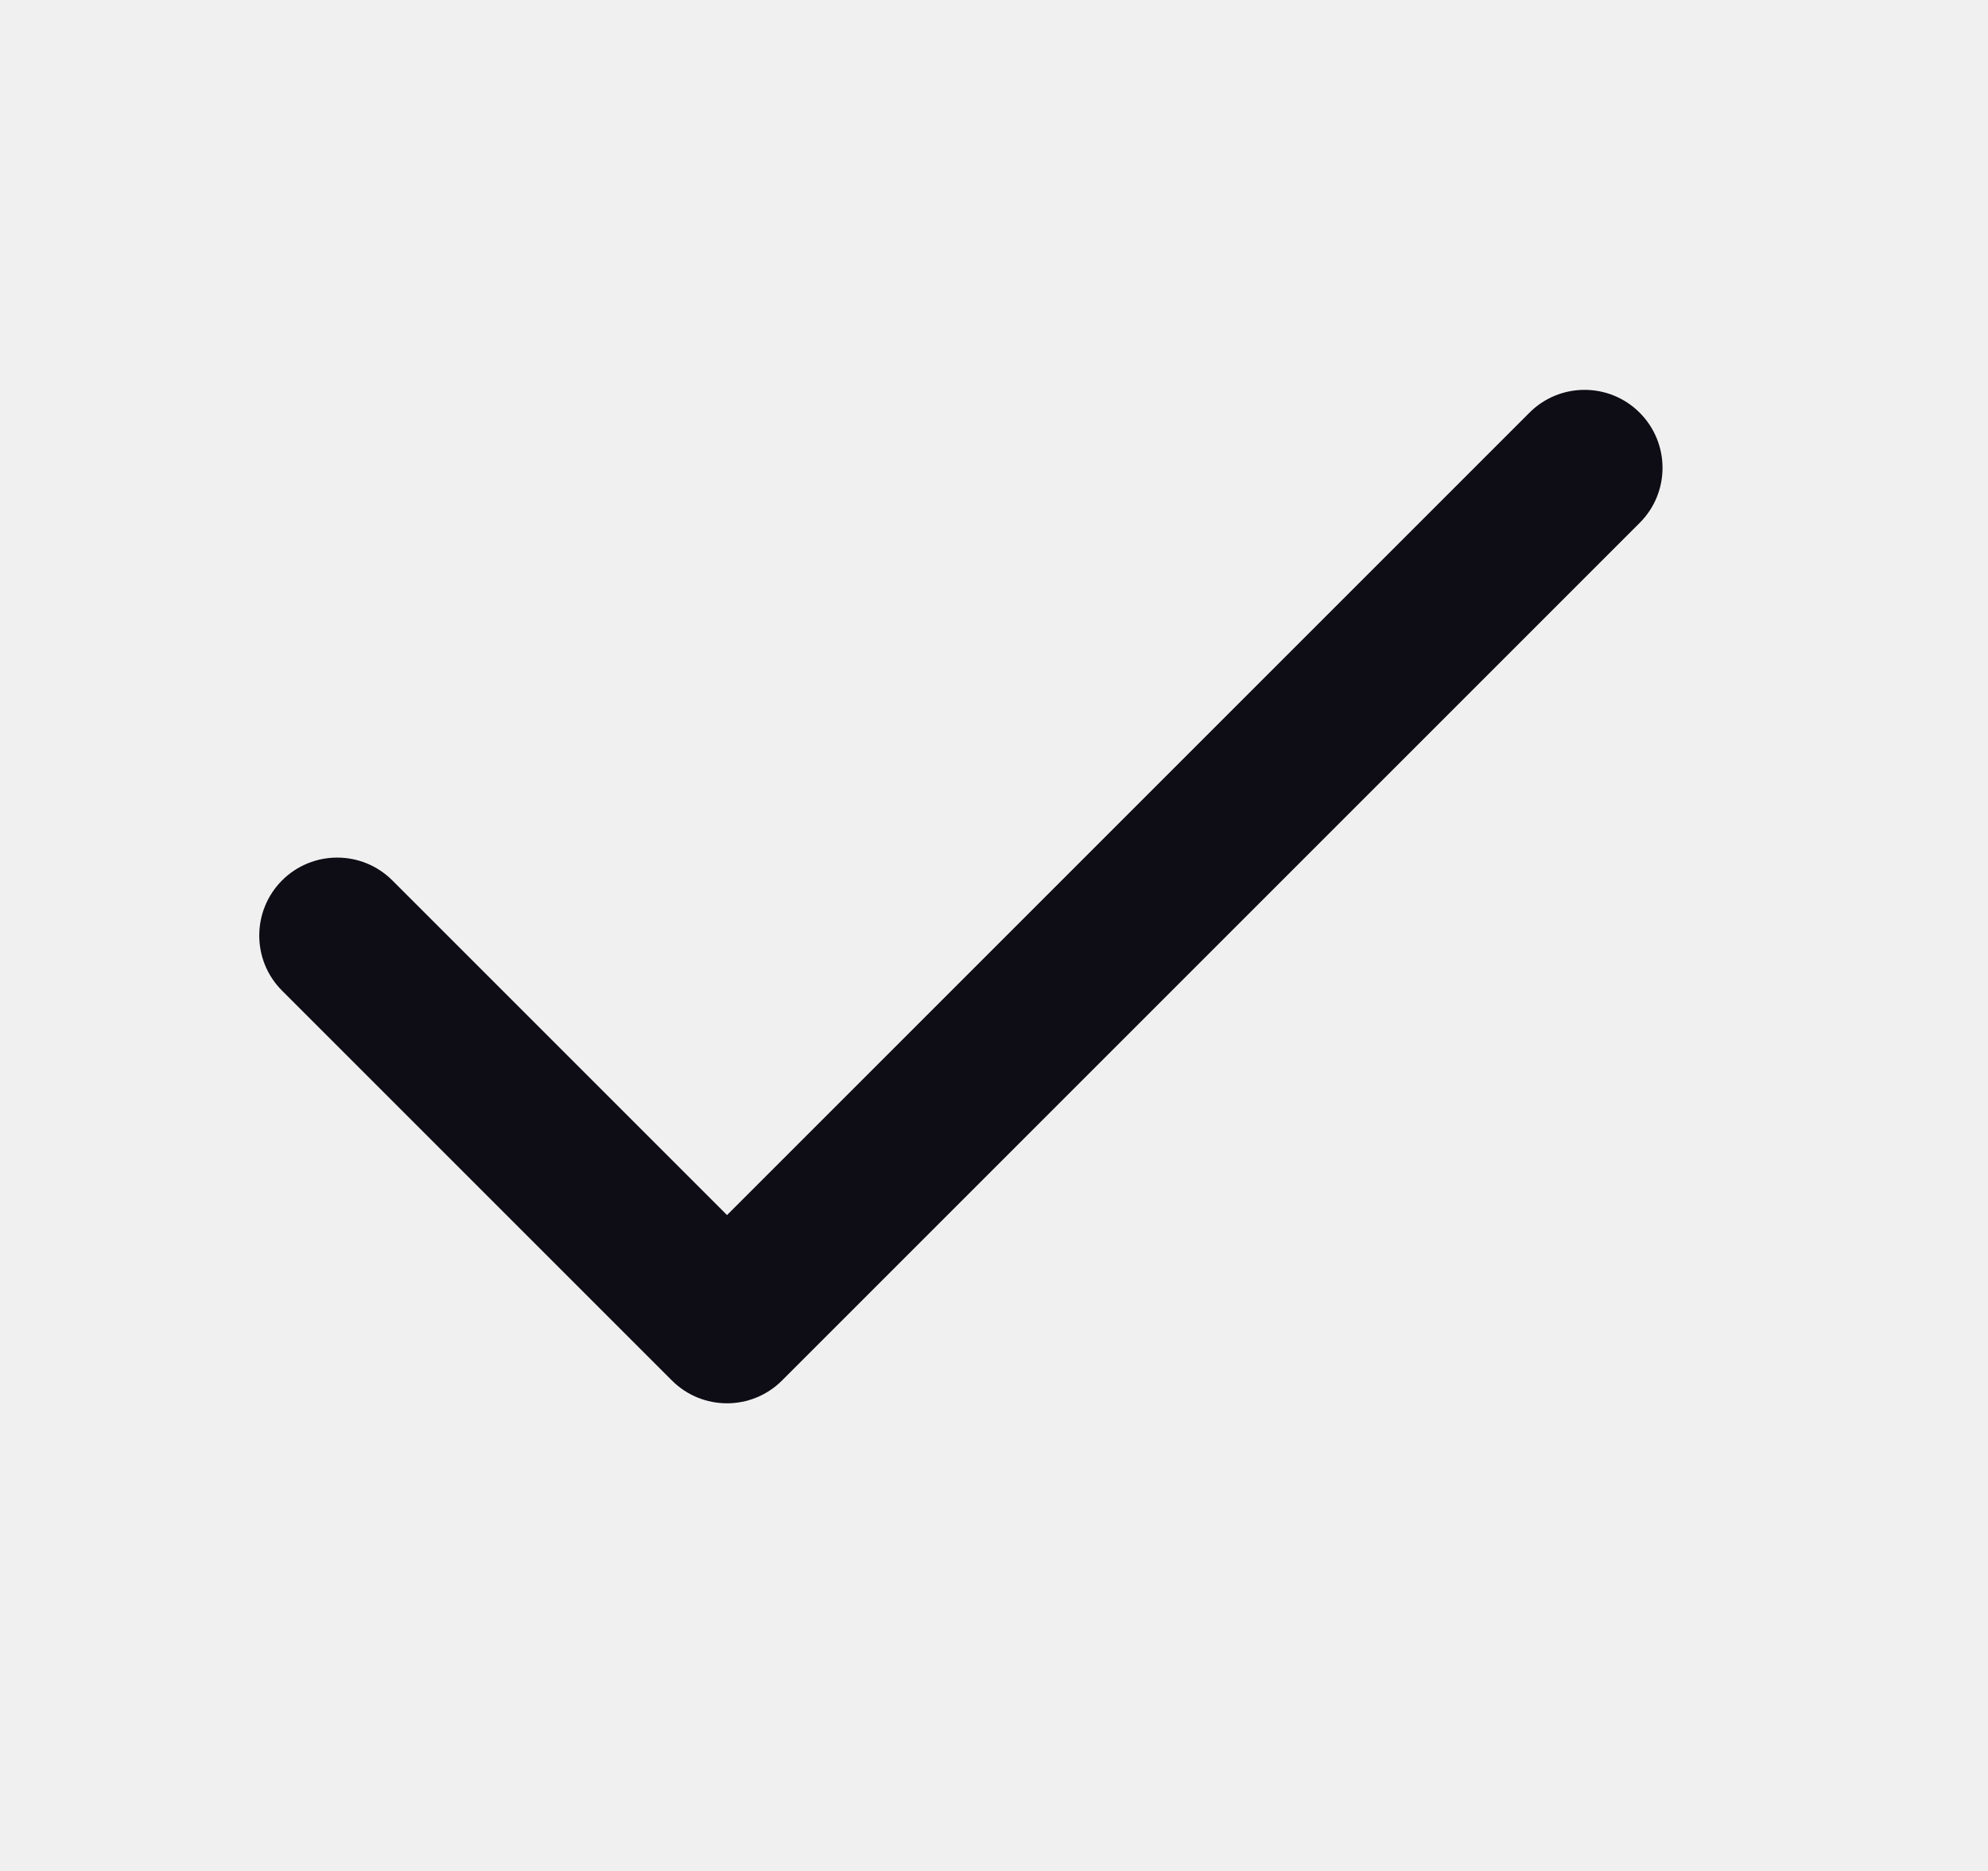
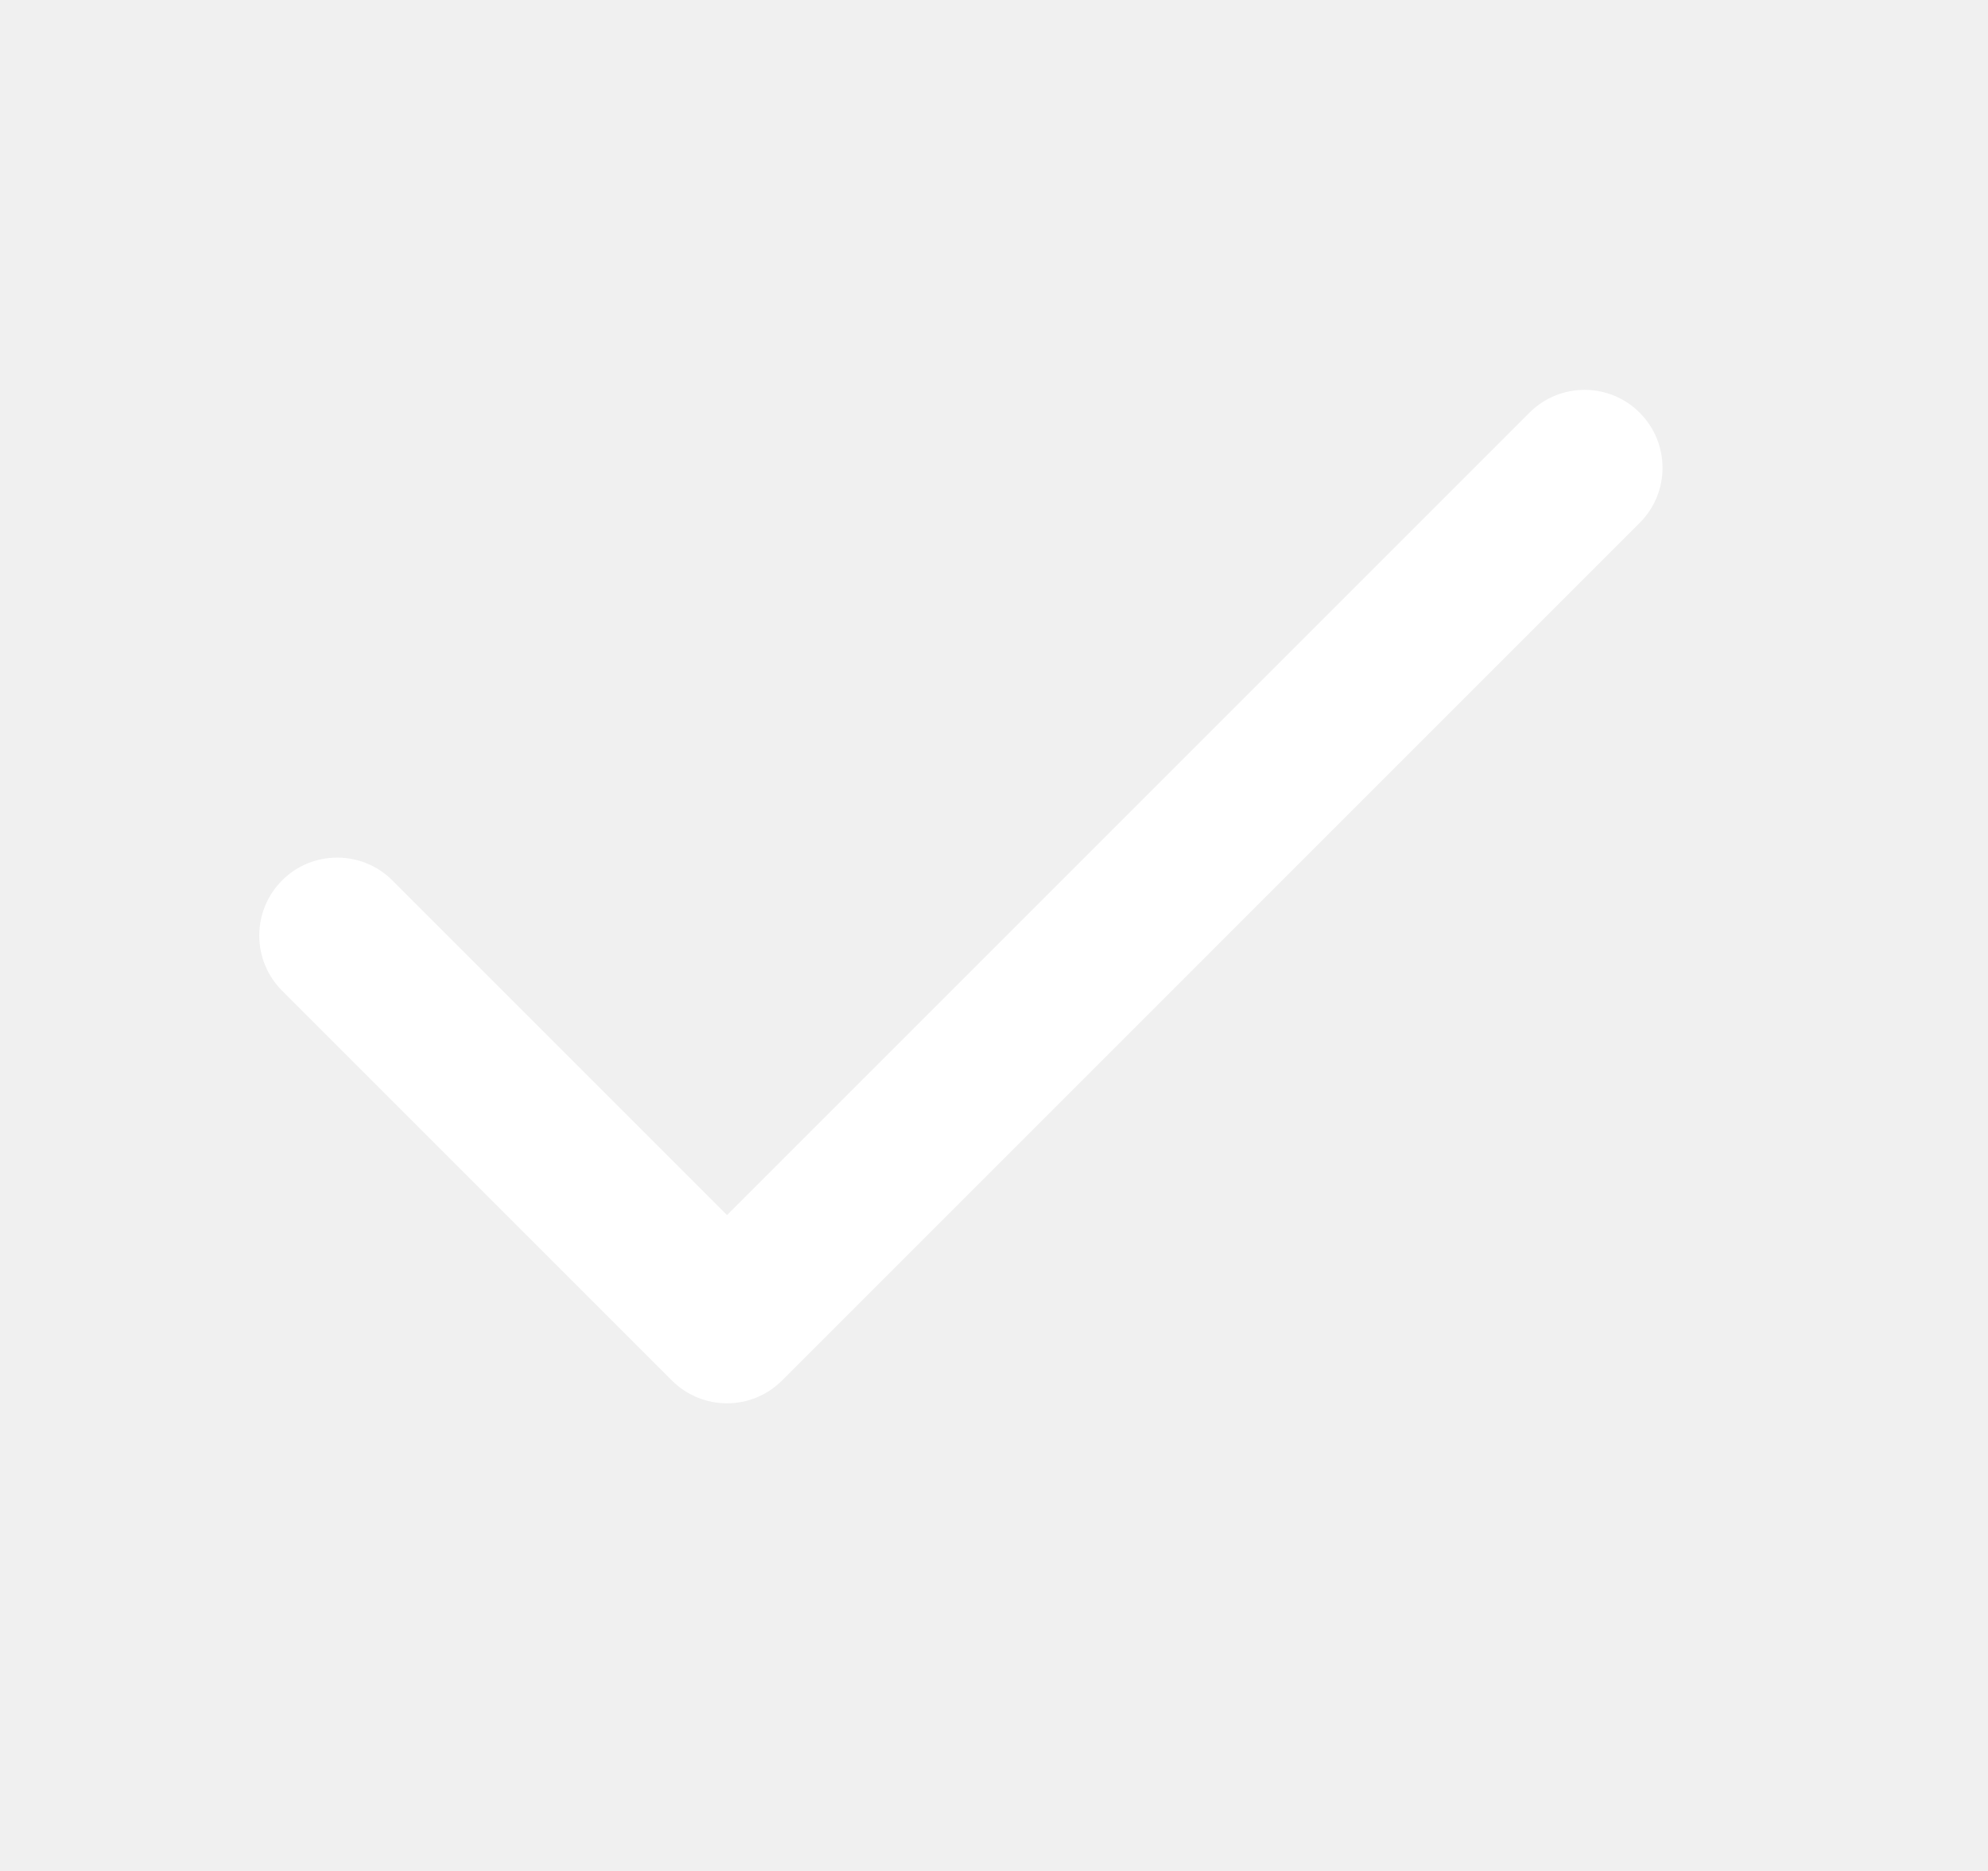
- <svg xmlns="http://www.w3.org/2000/svg" width="17" height="16" viewBox="0 0 17 16" fill="none">
-   <path fill-rule="evenodd" clip-rule="evenodd" d="M14.021 3.529C14.282 3.79 14.282 4.212 14.021 4.472L6.688 11.805C6.428 12.066 6.006 12.066 5.745 11.805L2.412 8.472C2.152 8.212 2.152 7.79 2.412 7.529C2.672 7.269 3.095 7.269 3.355 7.529L6.217 10.391L13.079 3.529C13.339 3.269 13.761 3.269 14.021 3.529Z" fill="#0E0C15" />
+ <svg xmlns="http://www.w3.org/2000/svg" width="17" height="16" viewBox="0 0 17 16" fill="white">
+   <path fill-rule="evenodd" clip-rule="evenodd" d="M14.021 3.529C14.282 3.79 14.282 4.212 14.021 4.472L6.688 11.805C6.428 12.066 6.006 12.066 5.745 11.805L2.412 8.472C2.152 8.212 2.152 7.79 2.412 7.529C2.672 7.269 3.095 7.269 3.355 7.529L6.217 10.391L13.079 3.529C13.339 3.269 13.761 3.269 14.021 3.529Z" fill="#FFFFFF" />
</svg>
